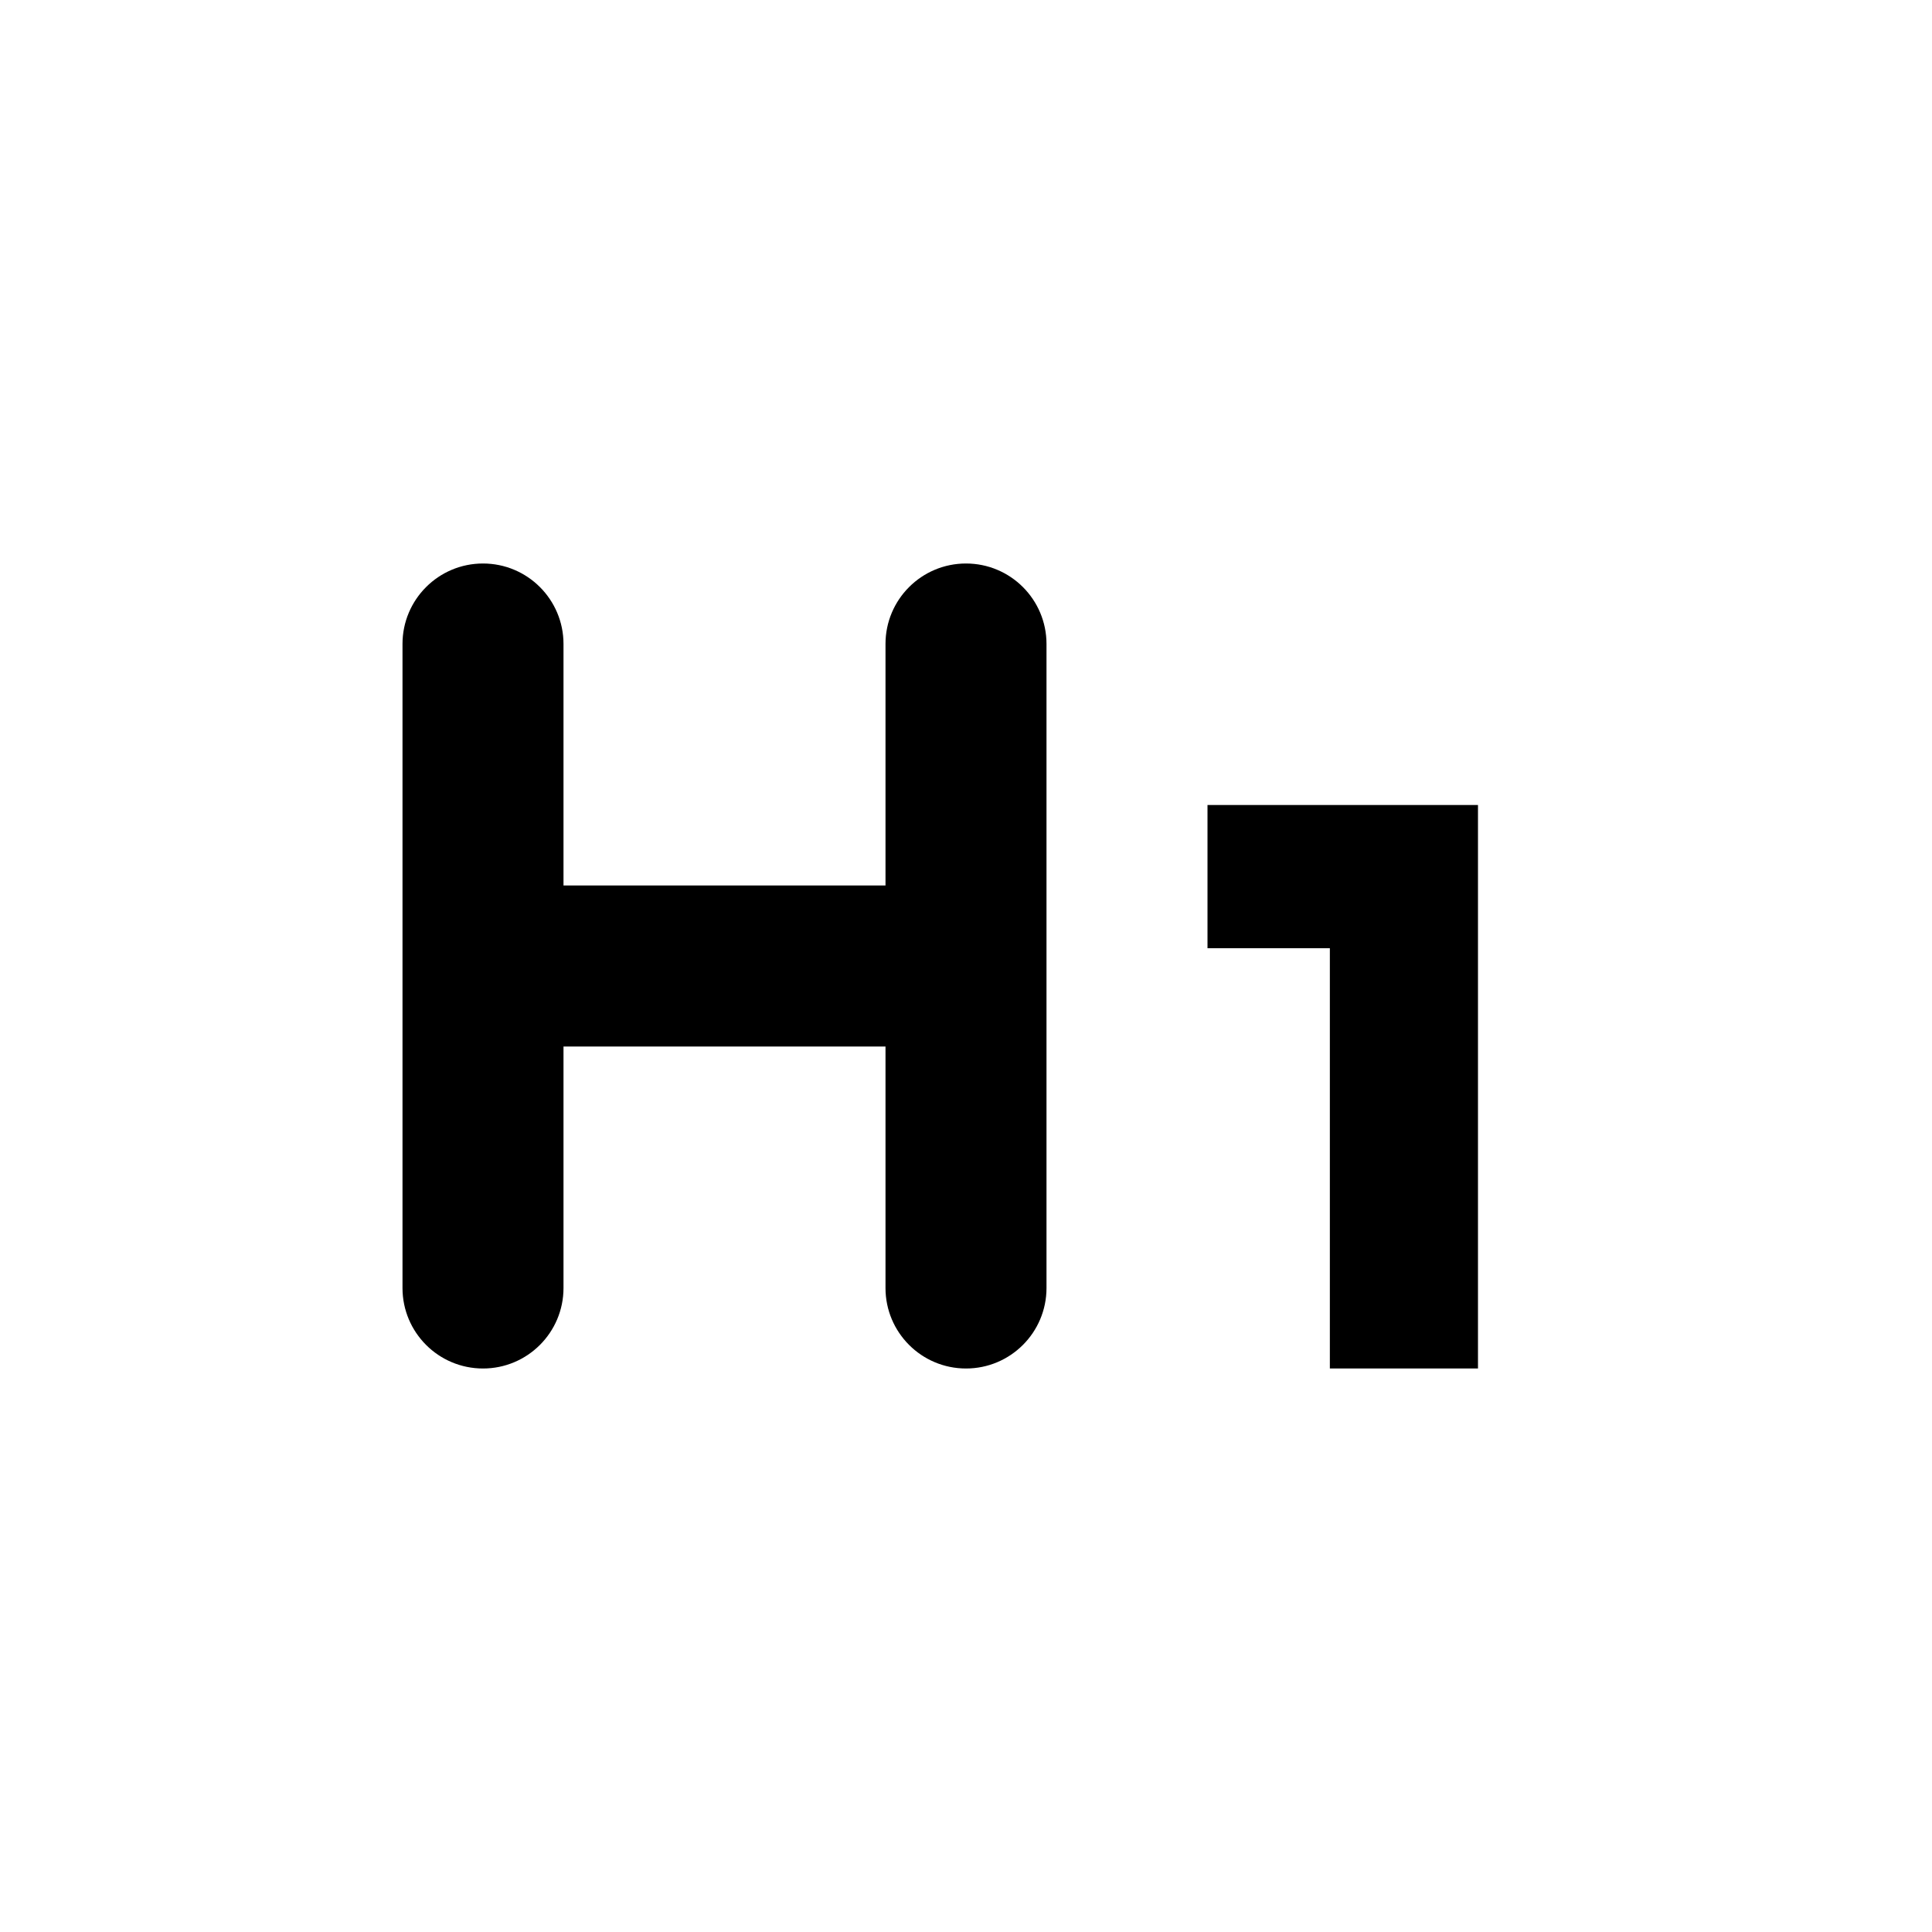
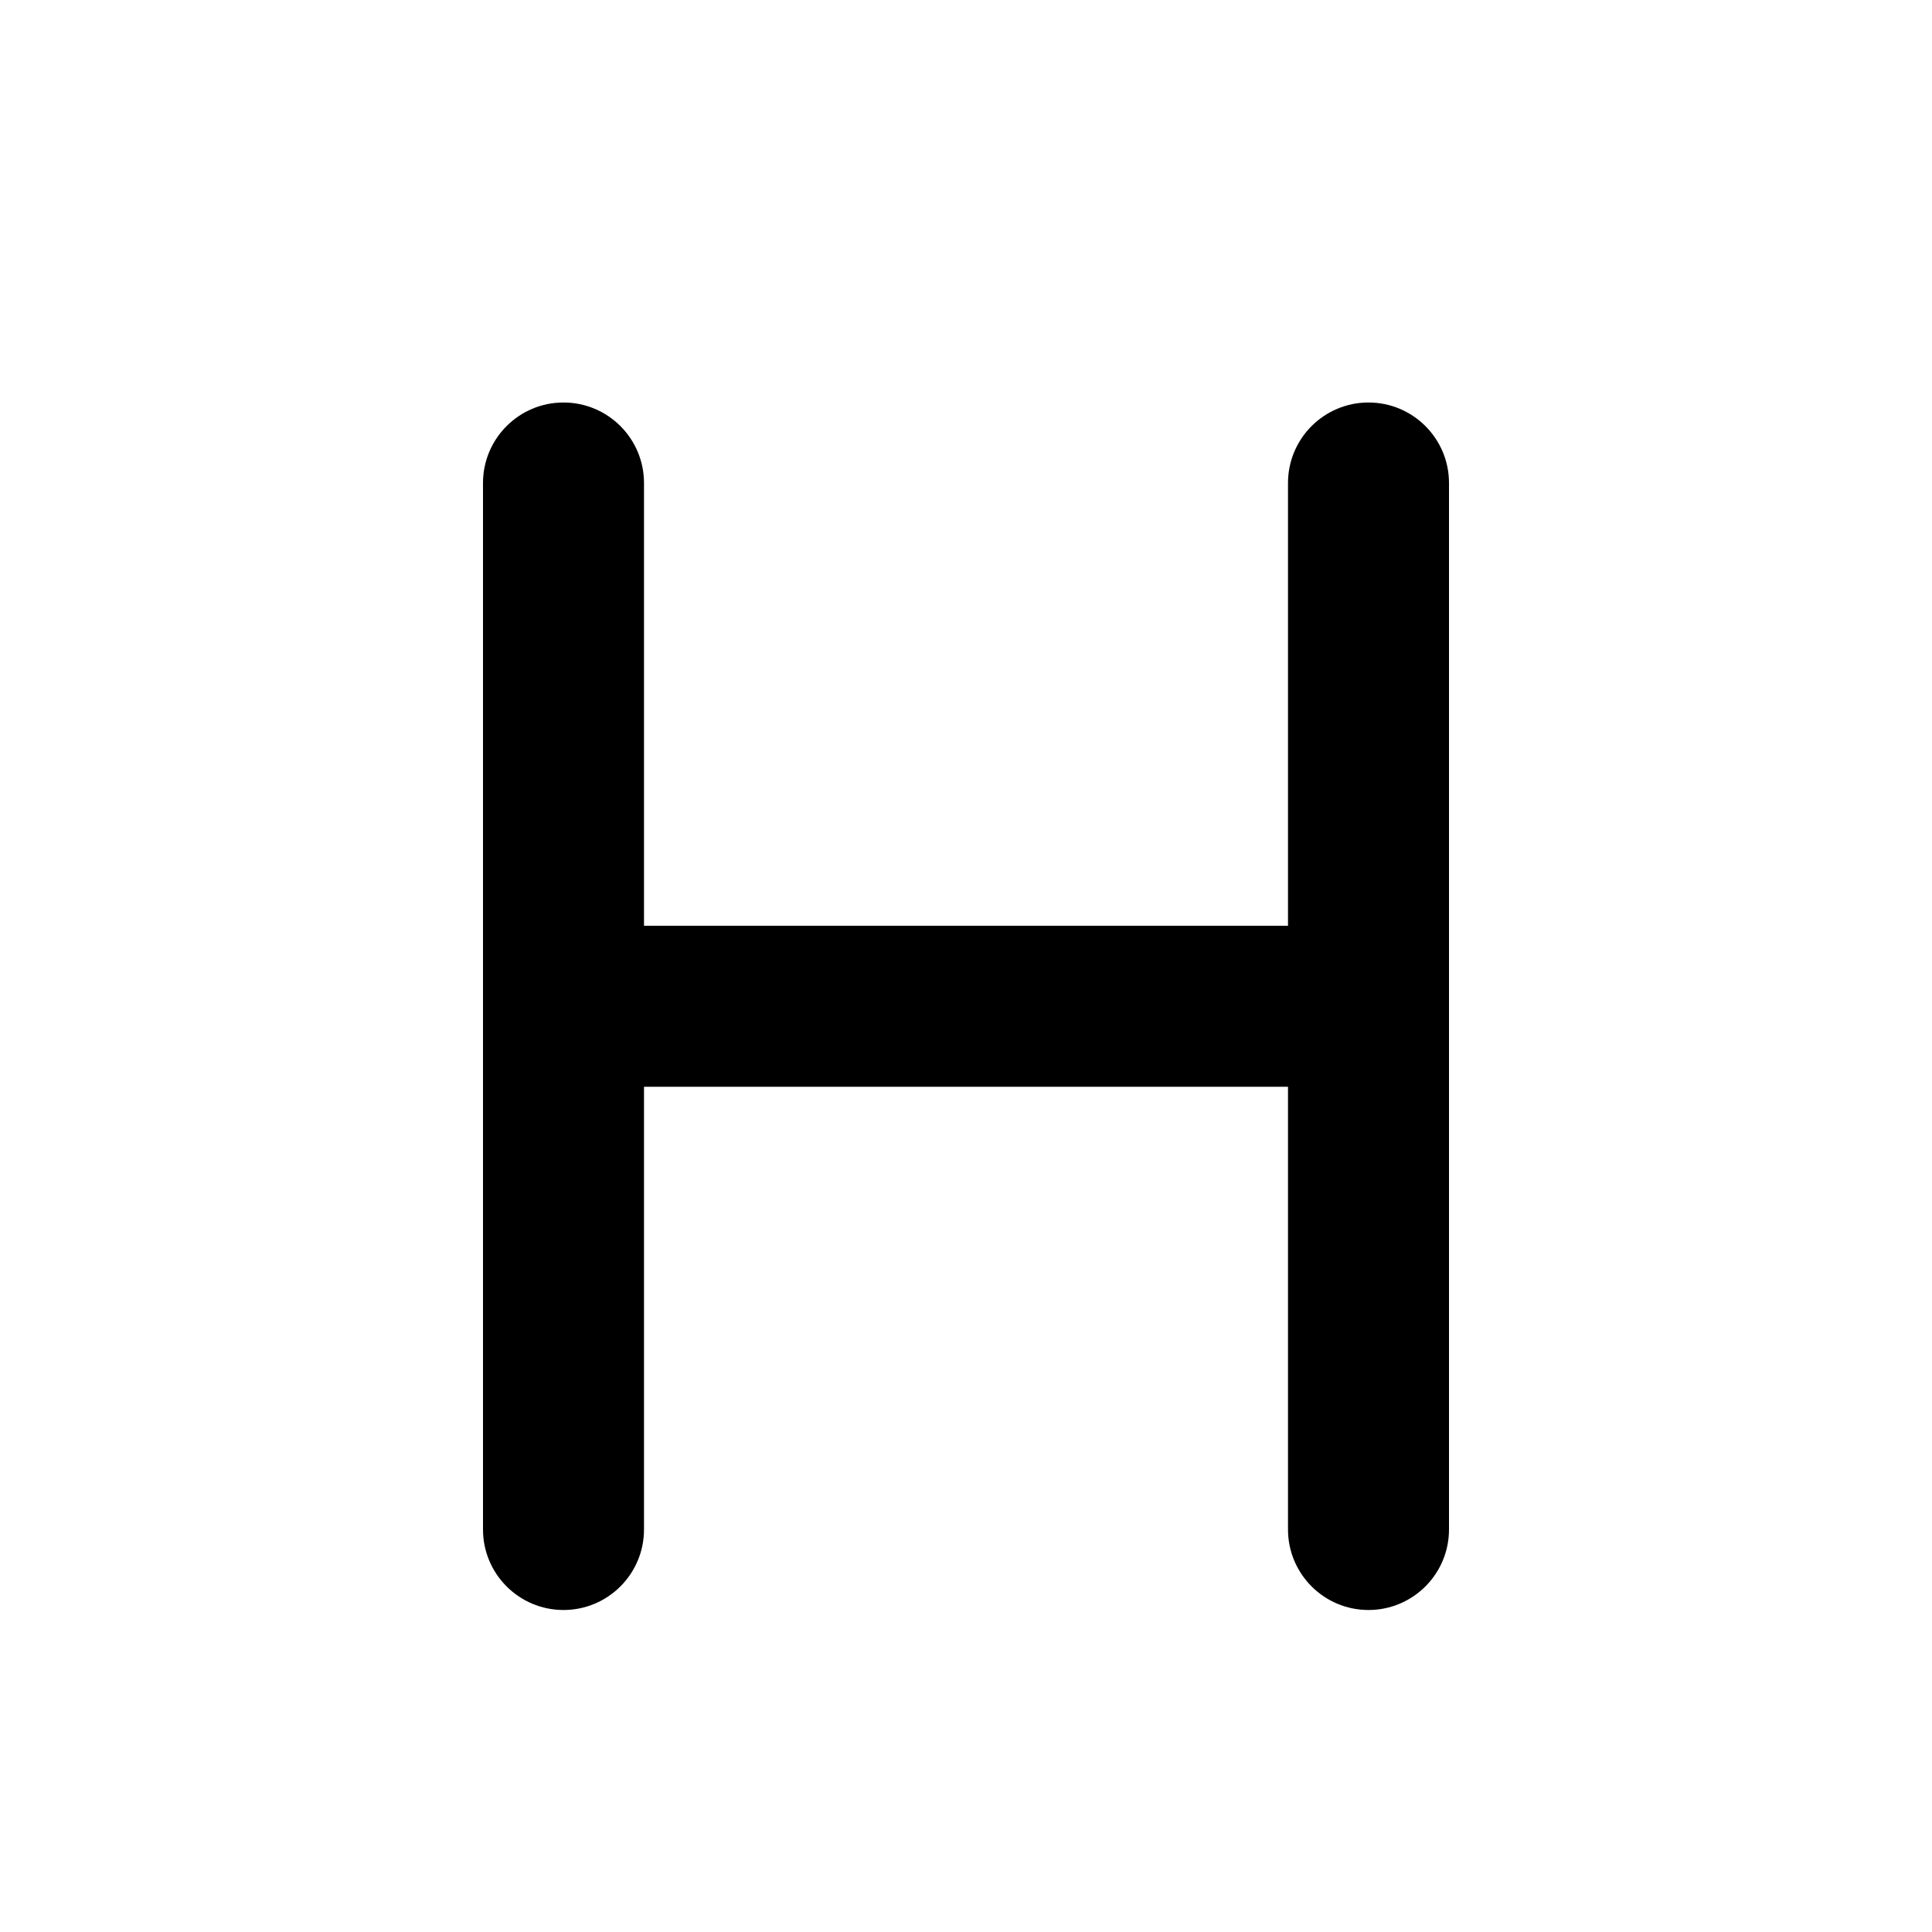
- <svg xmlns="http://www.w3.org/2000/svg" fill="#000000" width="800px" height="800px" viewBox="-5 -7 24 24" preserveAspectRatio="xMinYMin" class="jam jam-header-1">
-   <path d="M2 4h4V1a1 1 0 1 1 2 0v8a1 1 0 1 1-2 0V6H2v3a1 1 0 1 1-2 0V1a1 1 0 1 1 2 0v3zm9.52.779H10V3h3.36v7h-1.84V4.779z" />
+ <svg xmlns="http://www.w3.org/2000/svg" width="800px" height="800px" viewBox="0 0 24 24" fill="none">
+   <path fill-rule="evenodd" clip-rule="evenodd" d="M7 5C7.552 5 8 5.448 8 6V11.5H16V6C16 5.448 16.448 5 17 5C17.552 5 18 5.448 18 6V12.5V19C18 19.552 17.552 20 17 20C16.448 20 16 19.552 16 19V13.5H8V19C8 19.552 7.552 20 7 20C6.448 20 6 19.552 6 19V12.5V6C6 5.448 6.448 5 7 5Z" fill="#000000" />
</svg>
